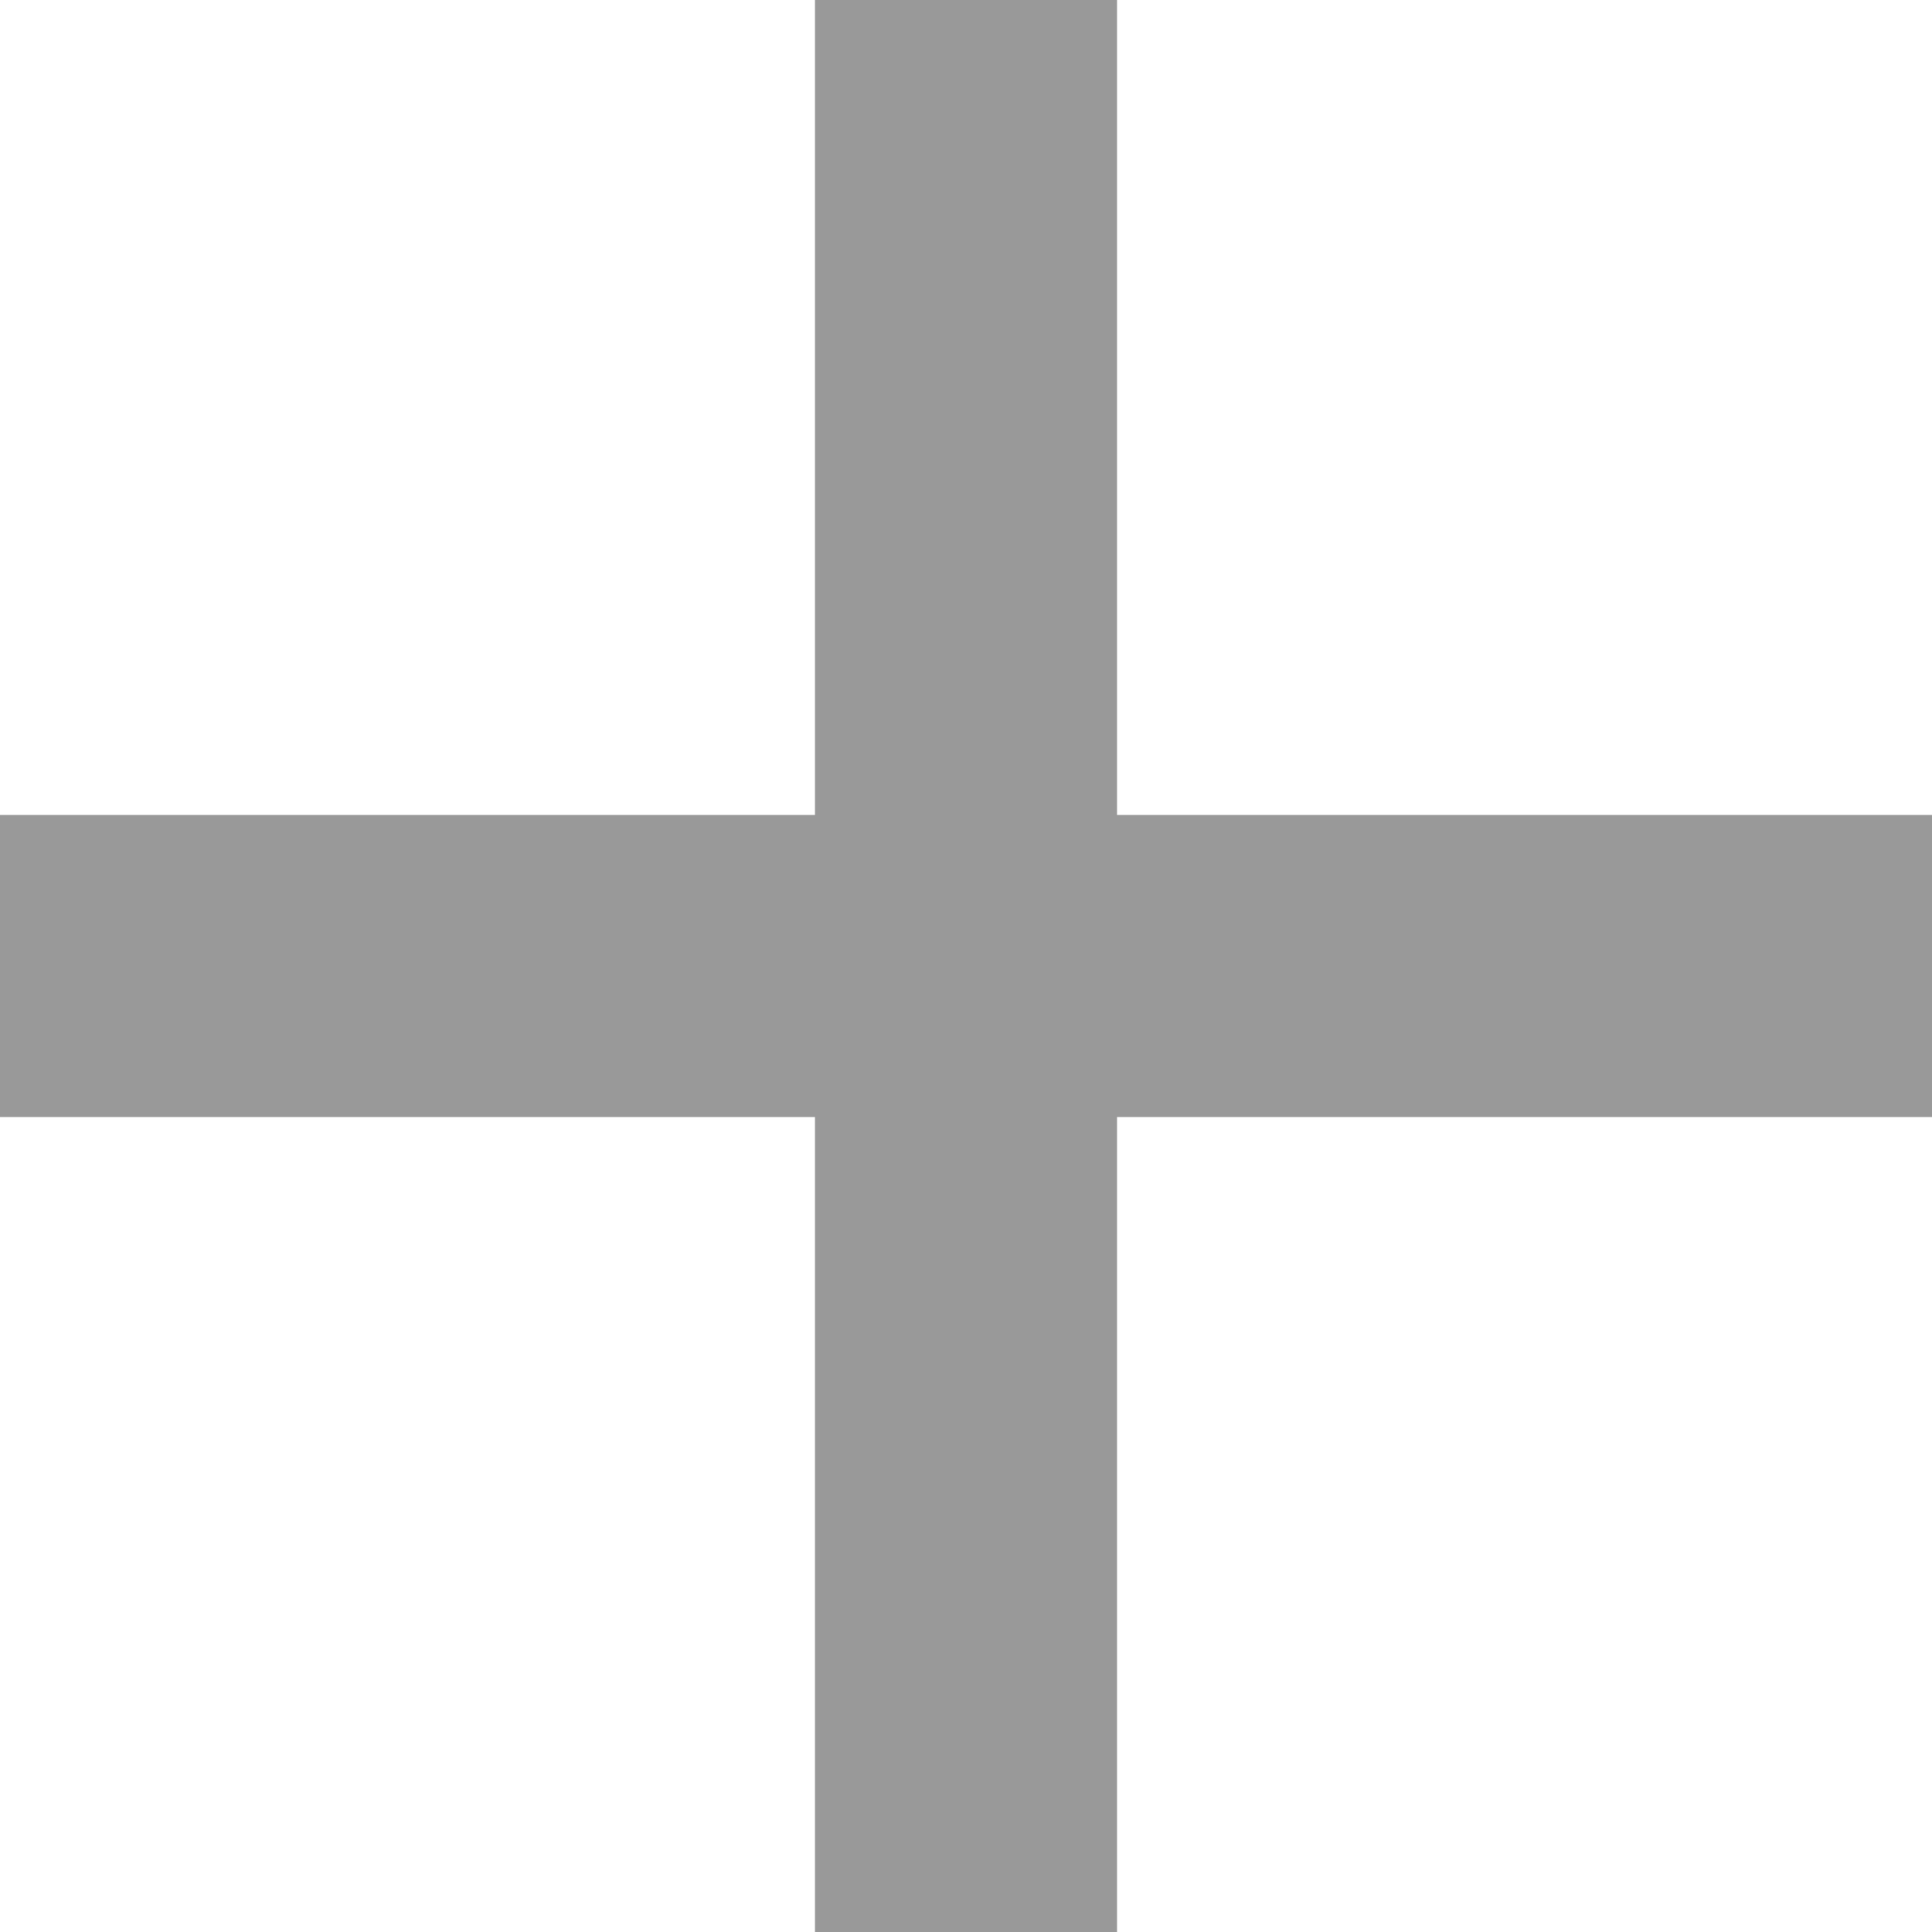
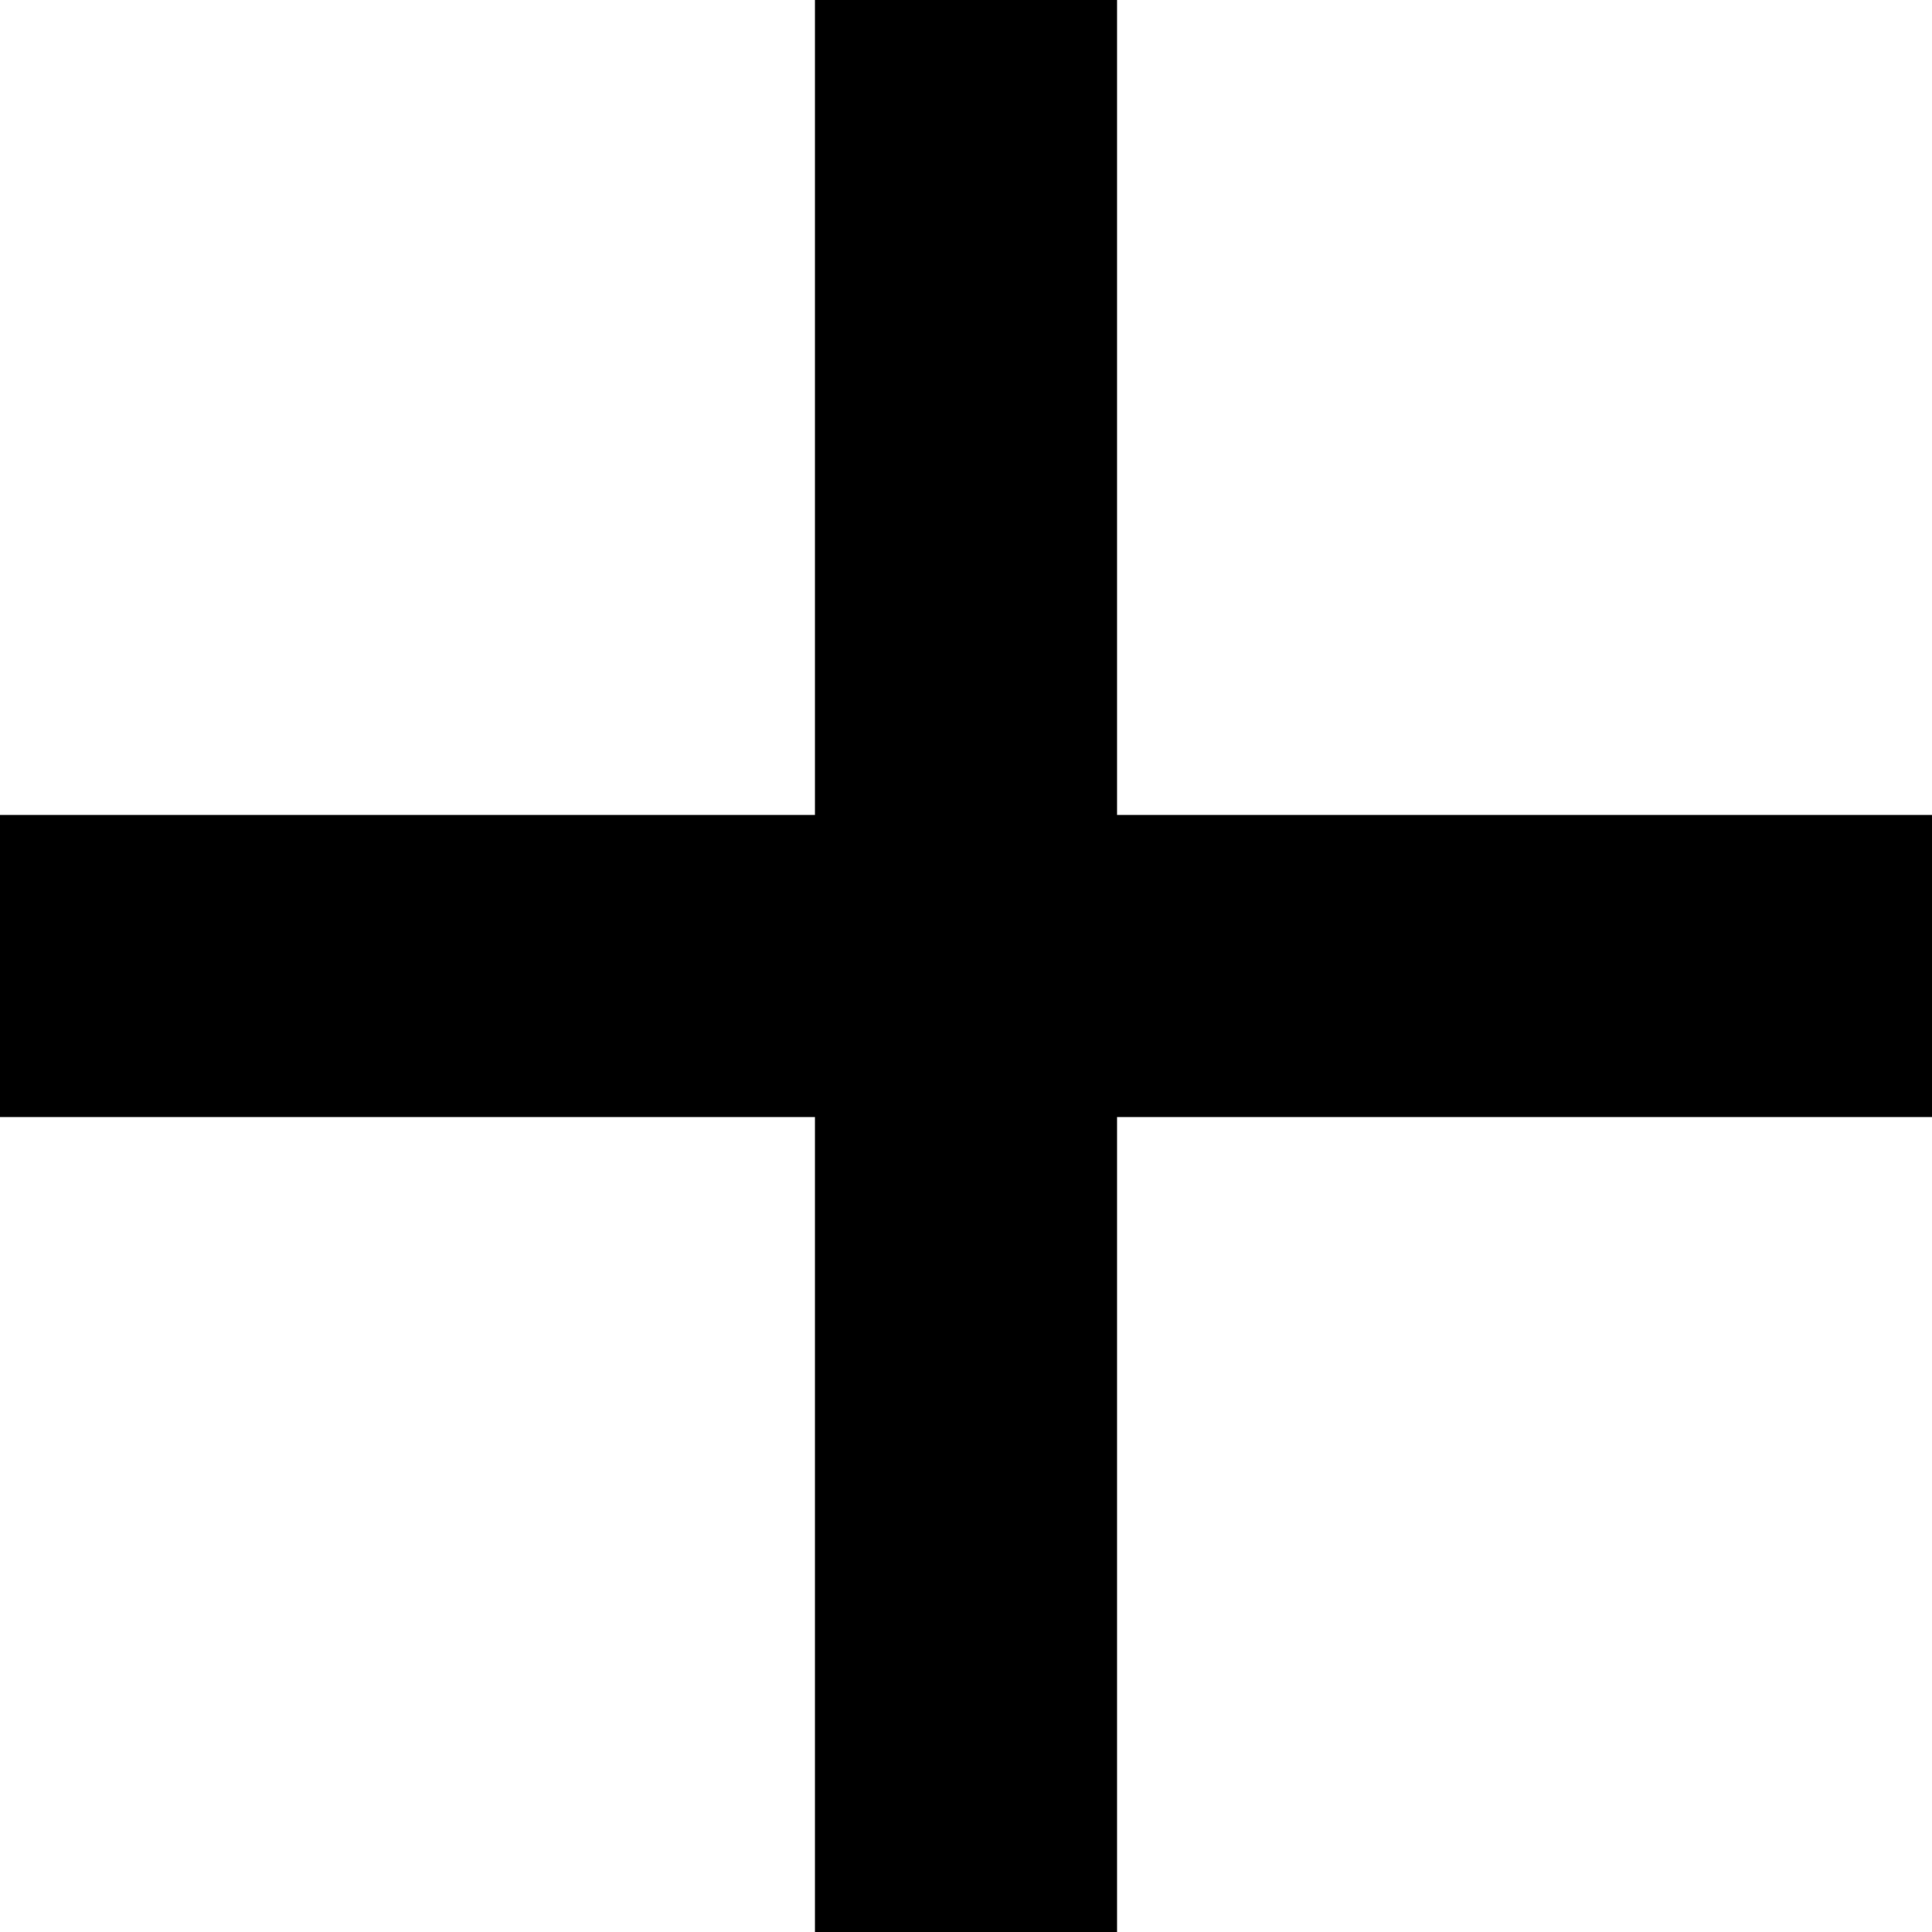
<svg xmlns="http://www.w3.org/2000/svg" width="12" height="12" viewBox="0 0 12 12" fill="none">
-   <path fill-rule="evenodd" clip-rule="evenodd" d="M5.062 5.062V0H6.938V5.062H12V6.938H6.938V12H5.062V6.938H0V5.062H5.062Z" fill="#999999" />
+   <path fill-rule="evenodd" clip-rule="evenodd" d="M5.062 5.062V0H6.938V5.062H12V6.938H6.938V12H5.062V6.938H0V5.062H5.062Z" fill="currentColor" />
</svg>
